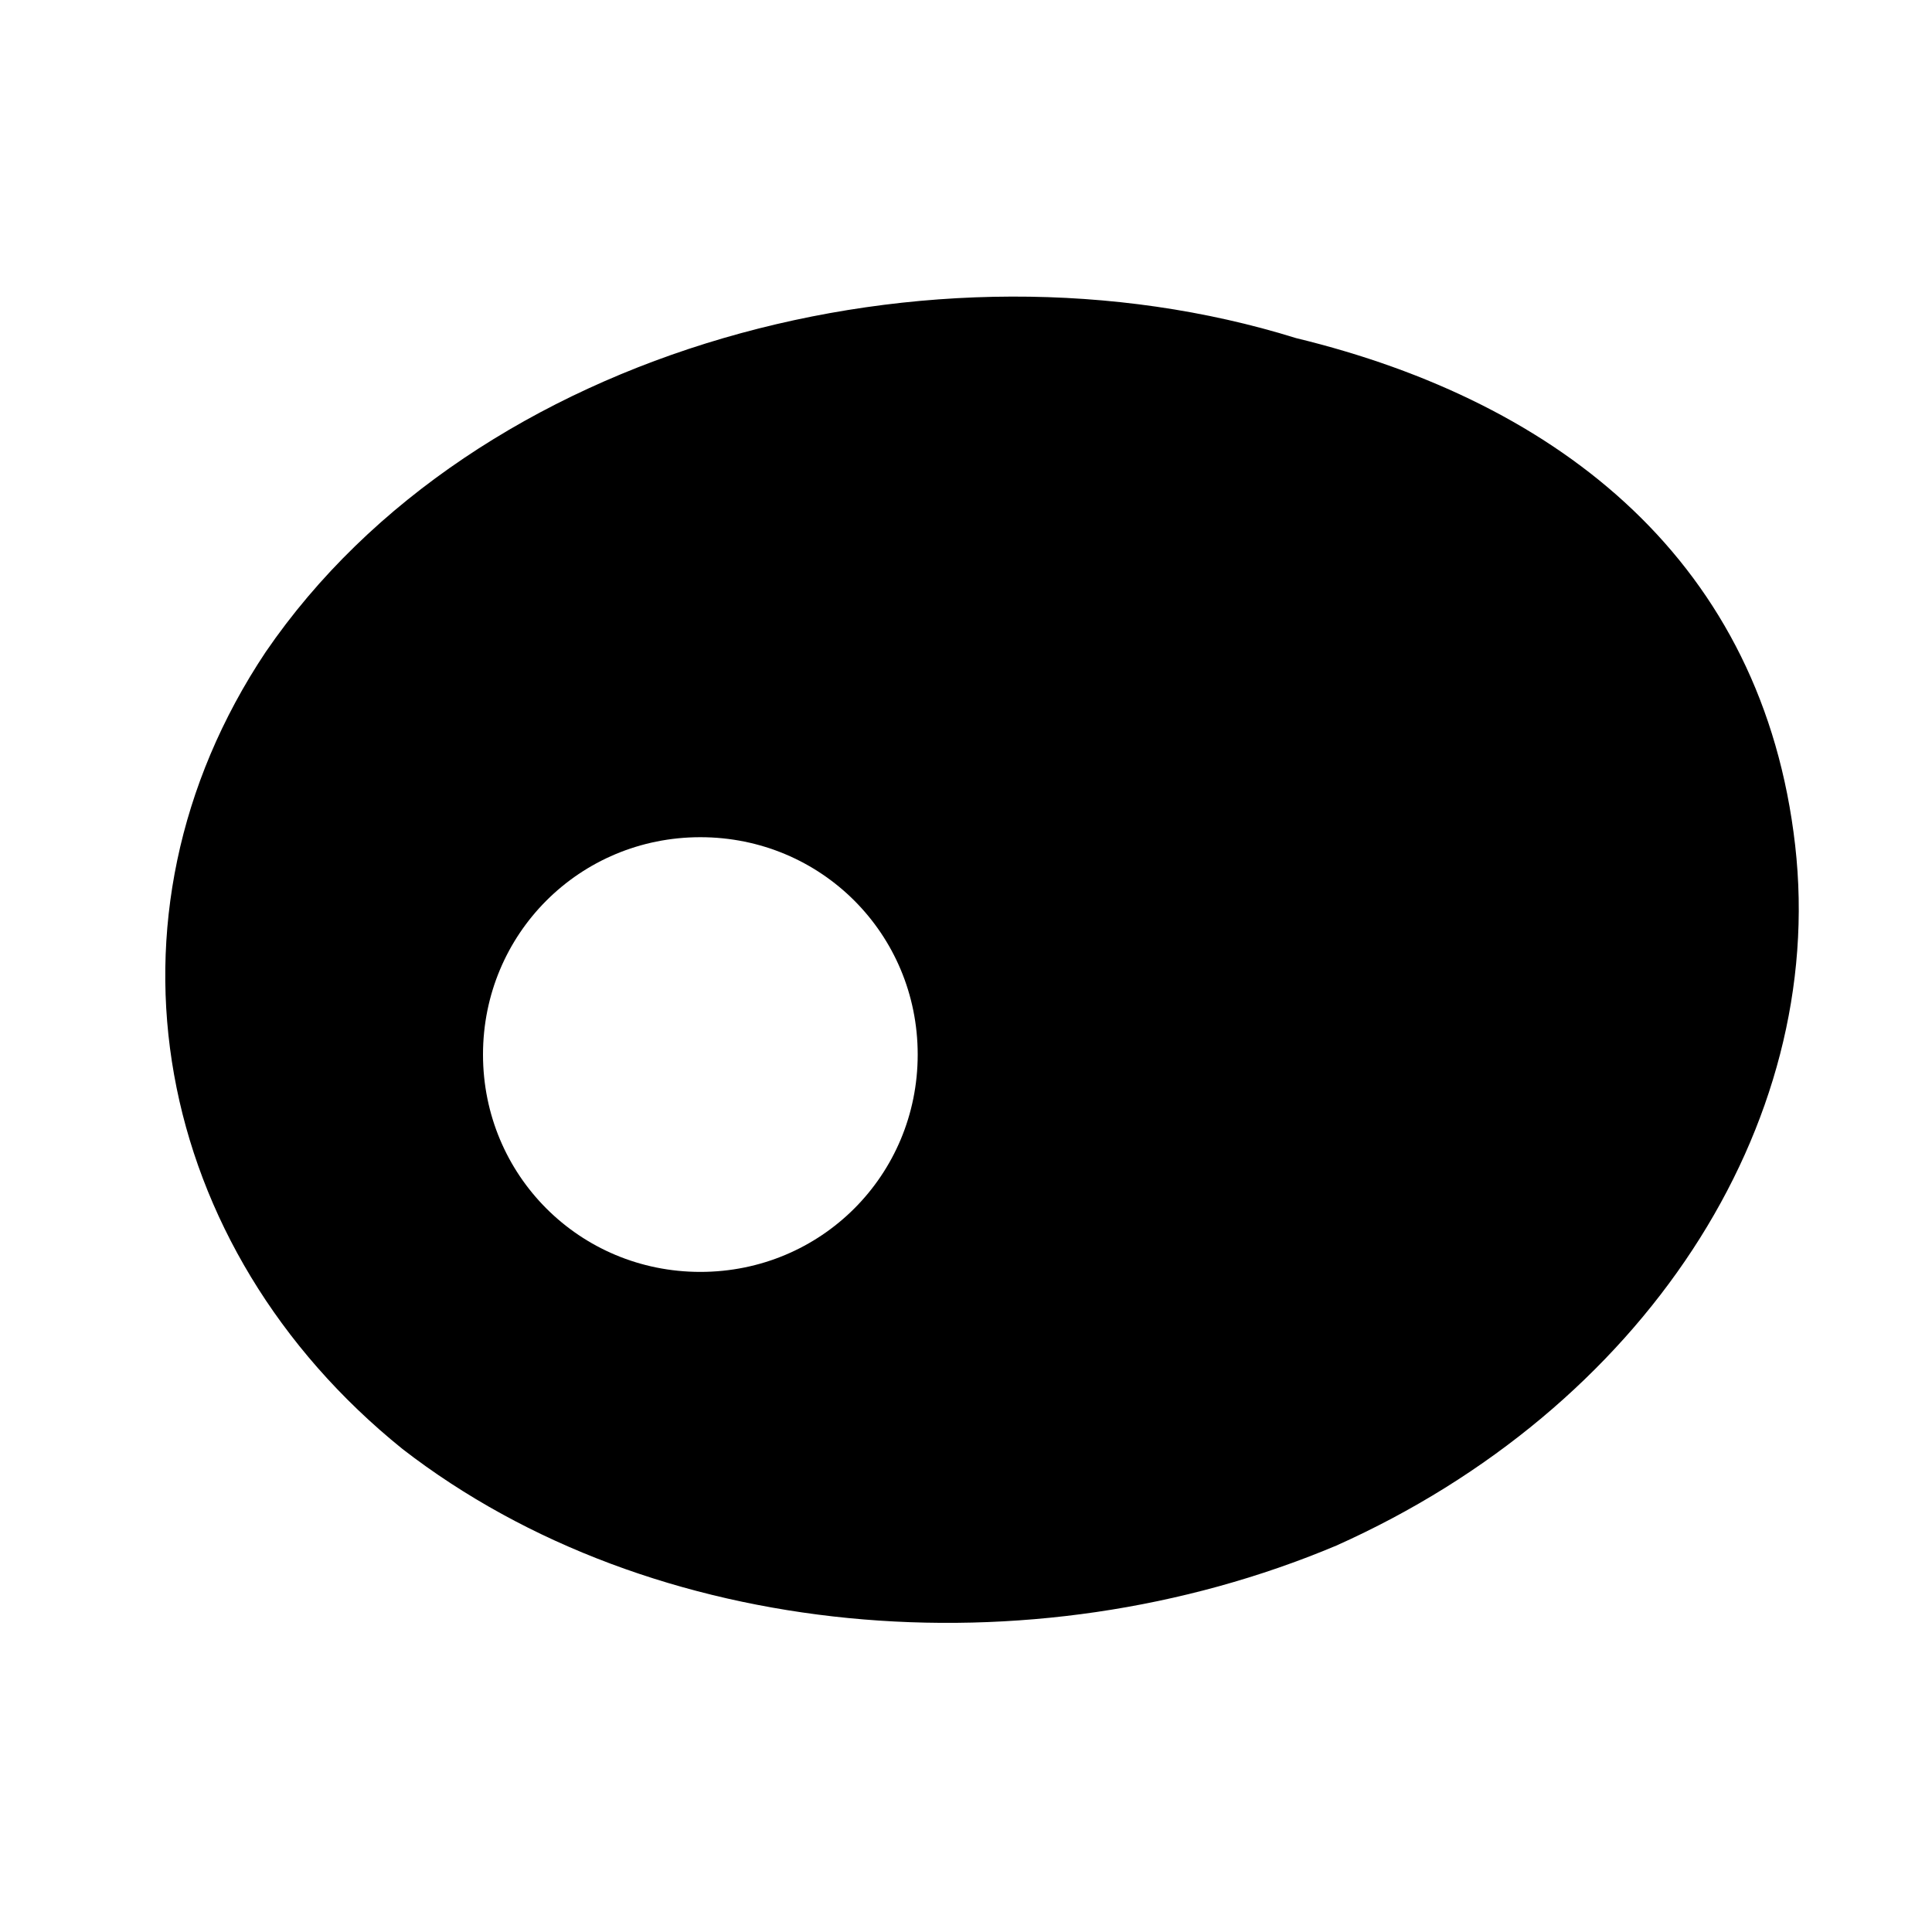
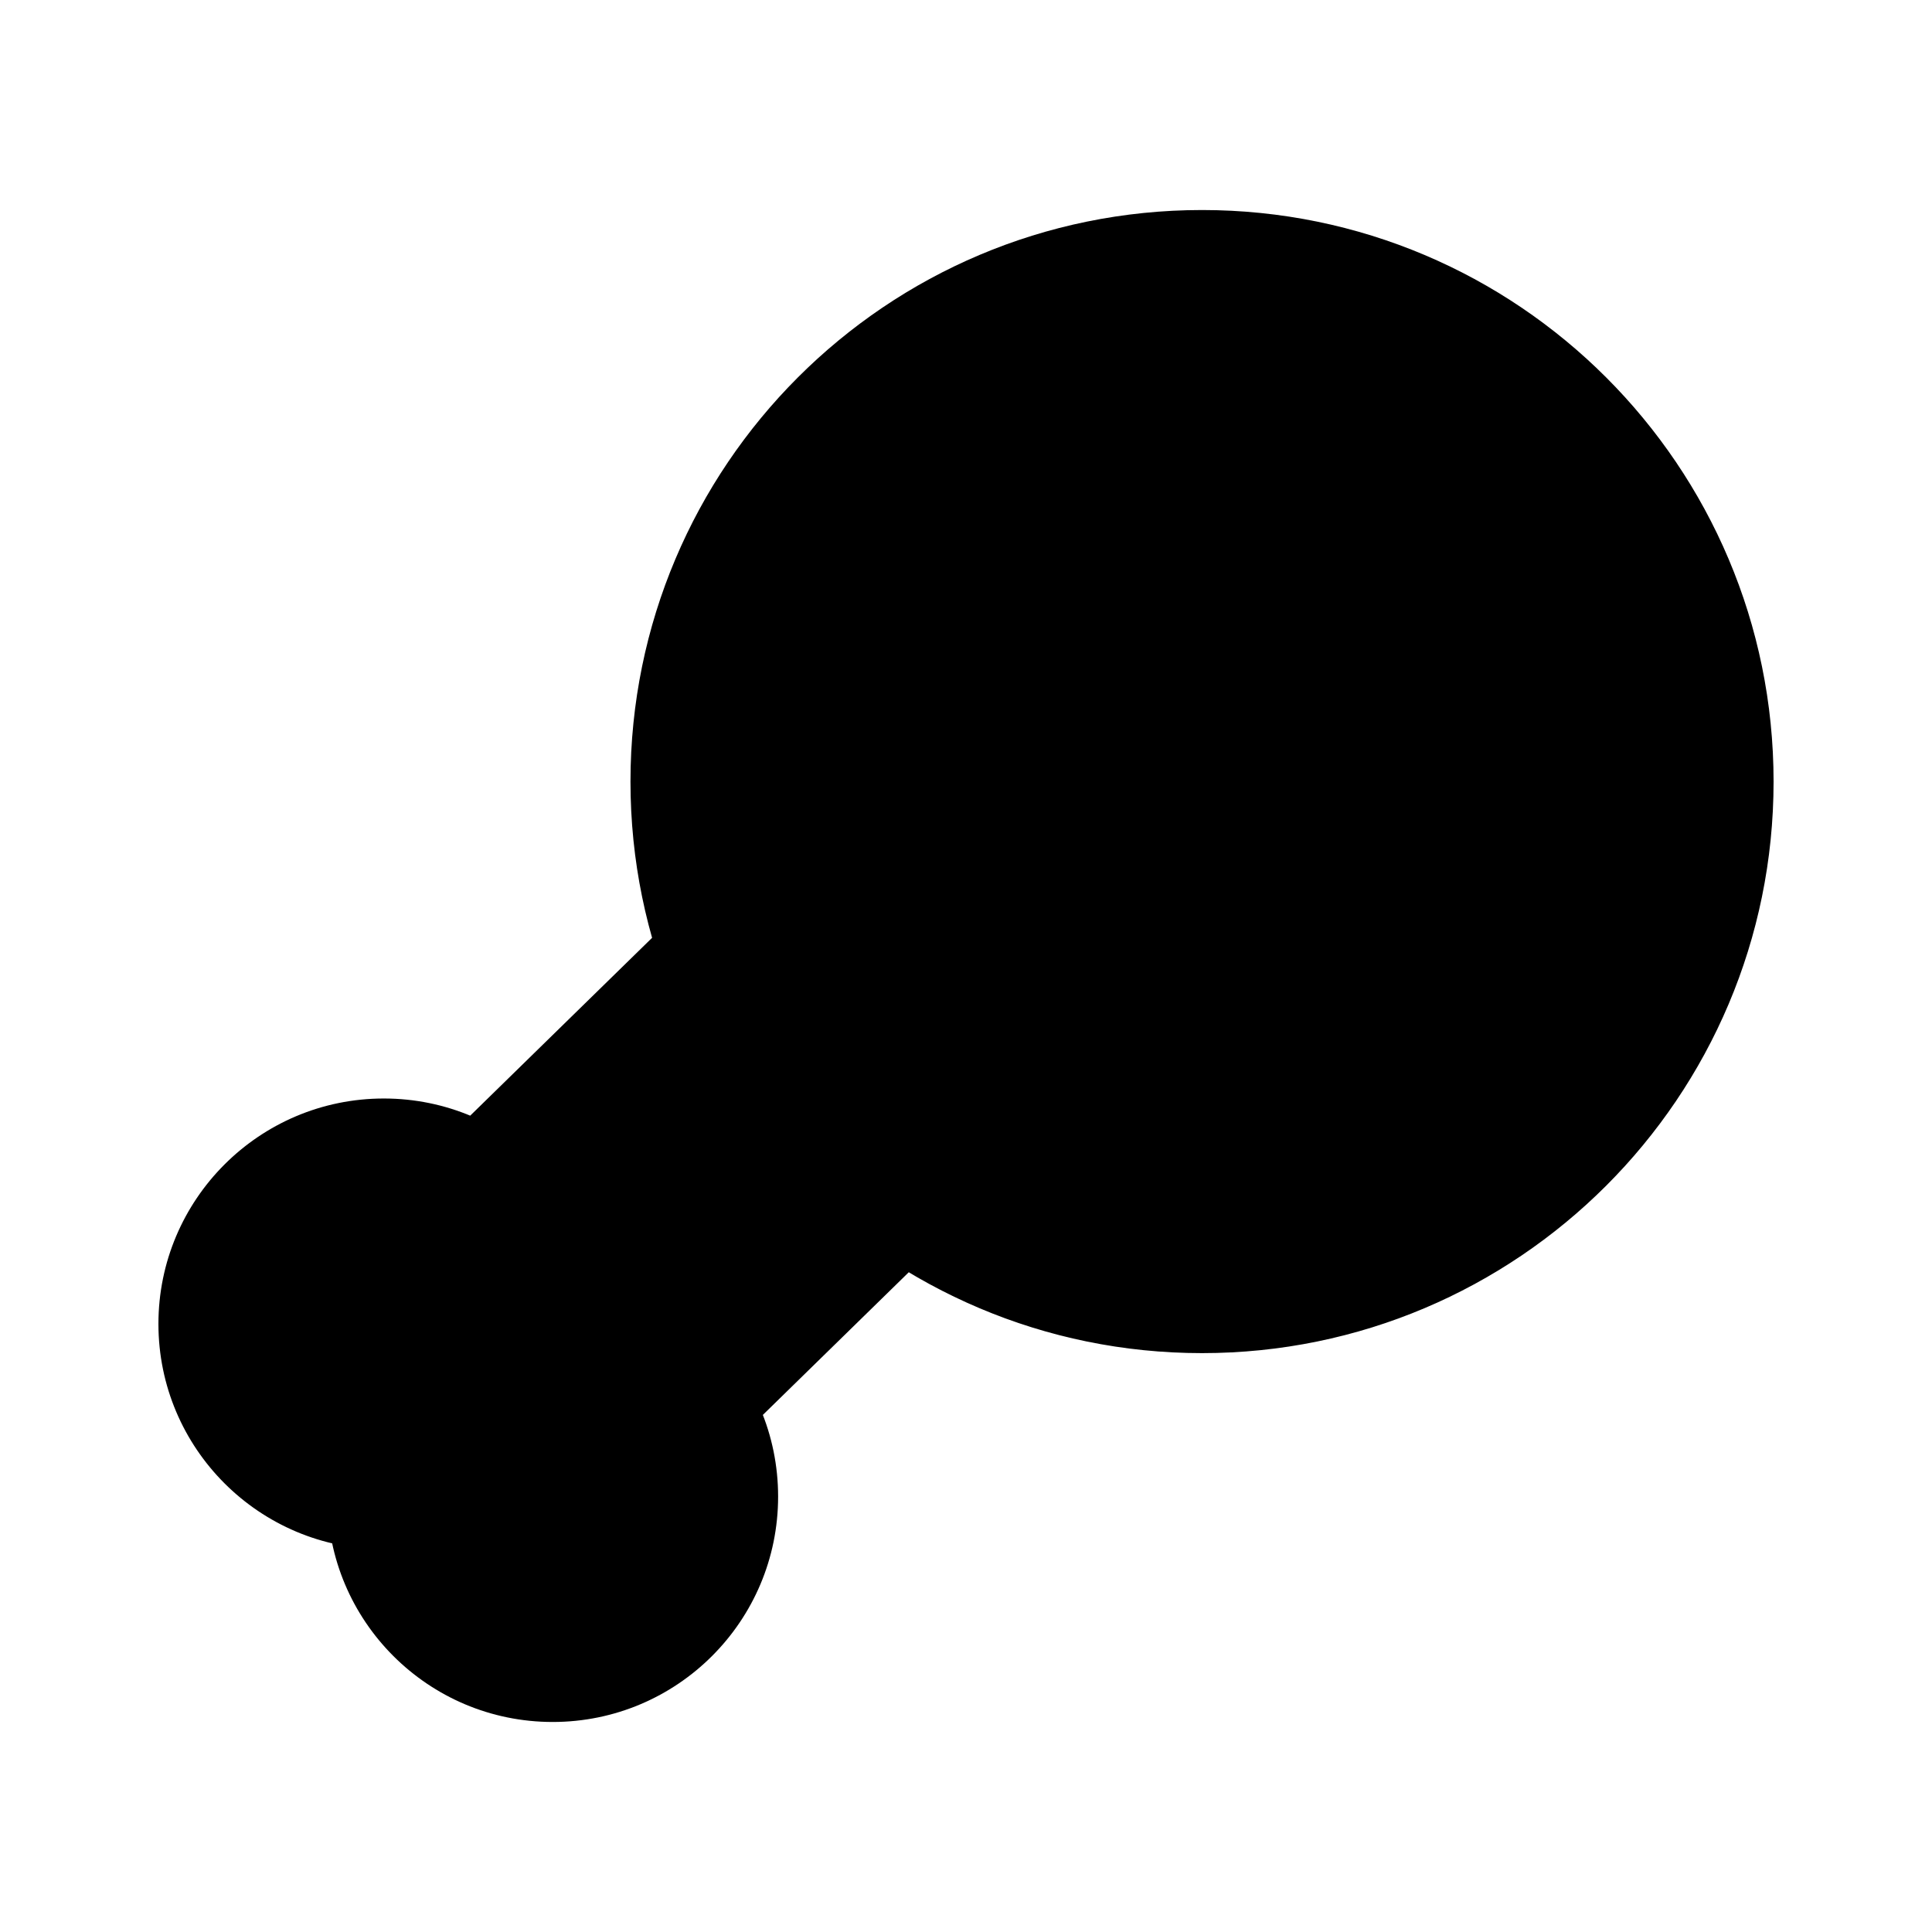
<svg xmlns="http://www.w3.org/2000/svg" width="24" height="24" viewBox="0 0 24 24" fill="none">
-   <path fill-rule="evenodd" clip-rule="evenodd" d="M16.1 4.2C11.6 2.8 5.9 4.3 3.3 8.1C1.1 11.4 1.9 15.5 5 18C8.1 20.4 12.8 20.8 16.6 19.2C20.4 17.5 22.7 14 22.3 10.5C21.9 7 19.4 5 16.1 4.2ZM8.7 10.4C7.2 10.4 6 11.6 6 13.1C6 14.6 7.2 15.8 8.7 15.8C10.2 15.8 11.4 14.6 11.4 13.1C11.4 11.6 10.2 10.4 8.7 10.4Z" fill="currentColor" />
+   <path d="M22.032 9.709C22.032 13.63 18.853 16.809 14.932 16.809C11.01 16.809 7.832 13.63 7.832 9.709C7.832 5.788 11.01 2.609 14.932 2.609C18.853 2.609 22.032 5.788 22.032 9.709ZM12.349 14.768L7.849 19.168C6.823 20.172 5.176 20.153 4.173 19.127C3.169 18.1 3.187 16.454 4.214 15.45L8.714 11.05C9.378 10.4 10.338 10.155 11.233 10.405C12.127 10.656 12.82 11.364 13.05 12.264C13.281 13.164 13.013 14.118 12.349 14.768ZM9.666 18.591C9.666 20.138 8.412 21.391 6.866 21.391C5.319 21.391 4.066 20.138 4.066 18.591C4.066 17.045 5.319 15.791 6.866 15.791C8.412 15.791 9.666 17.045 9.666 18.591ZM7.568 16.446C7.568 17.992 6.315 19.246 4.768 19.246C3.222 19.246 1.968 17.992 1.968 16.446C1.968 14.9 3.222 13.646 4.768 13.646C6.315 13.646 7.568 14.9 7.568 16.446Z" fill="currentColor" />
</svg>
